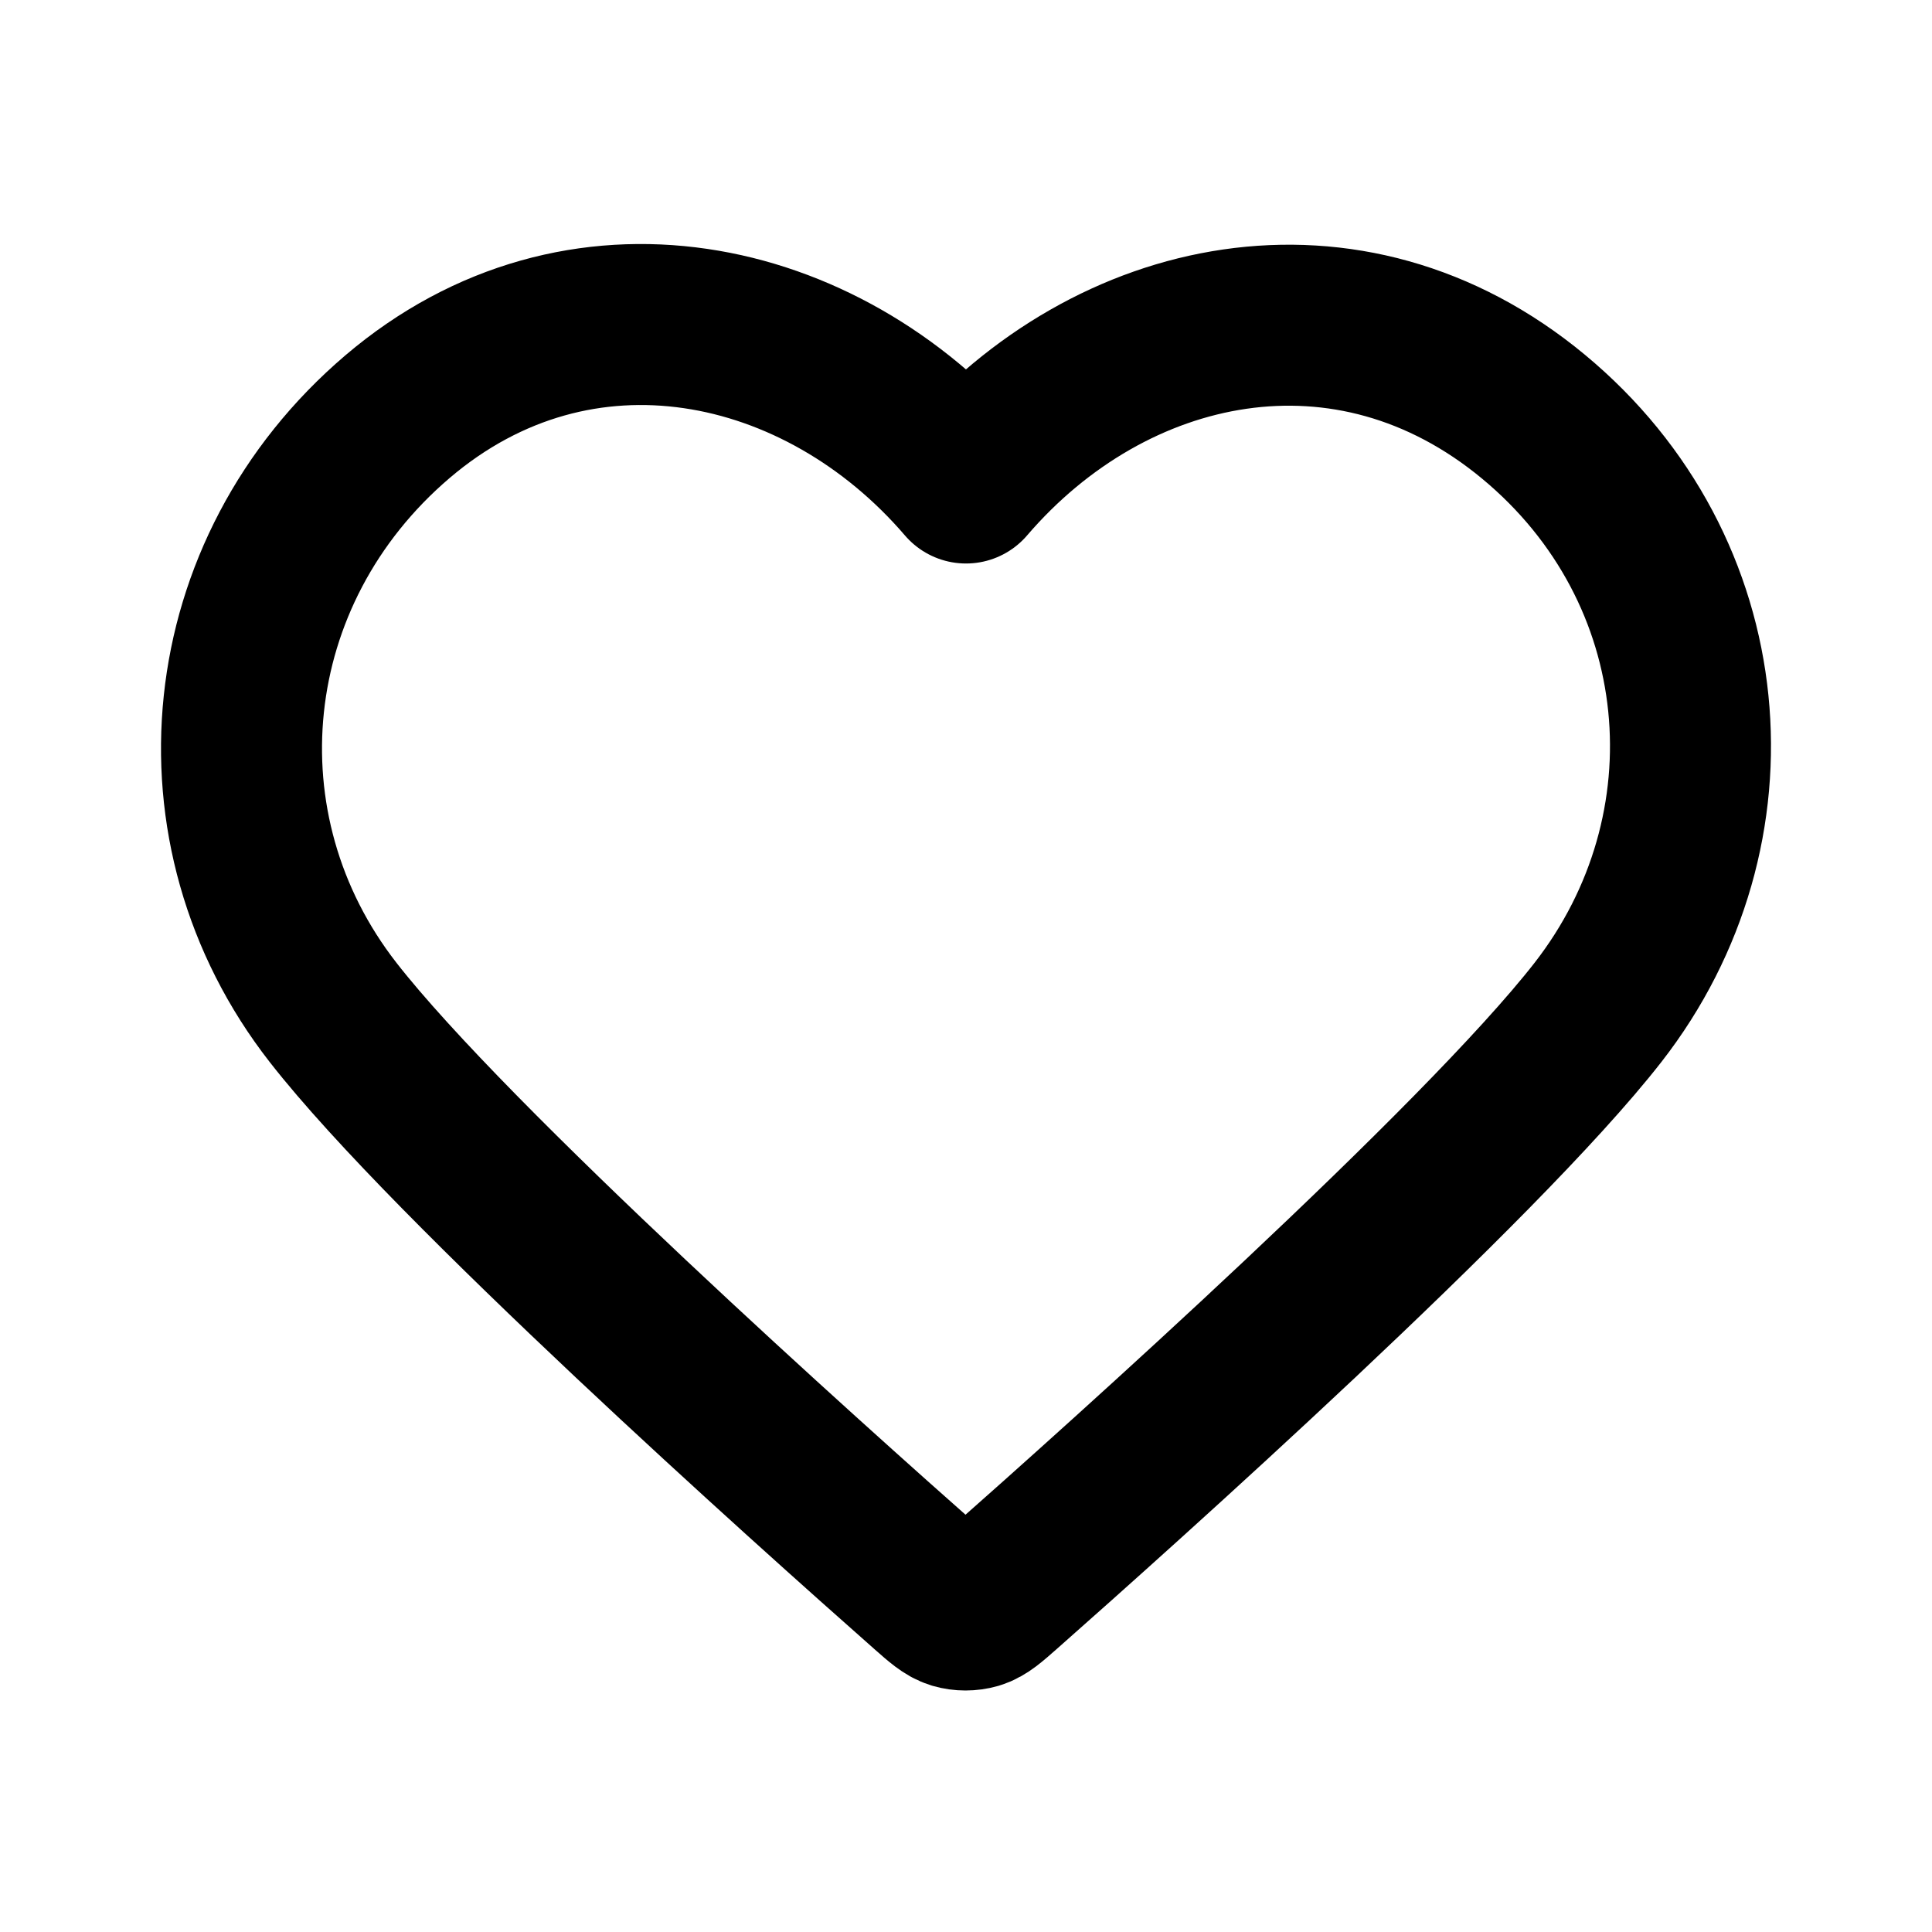
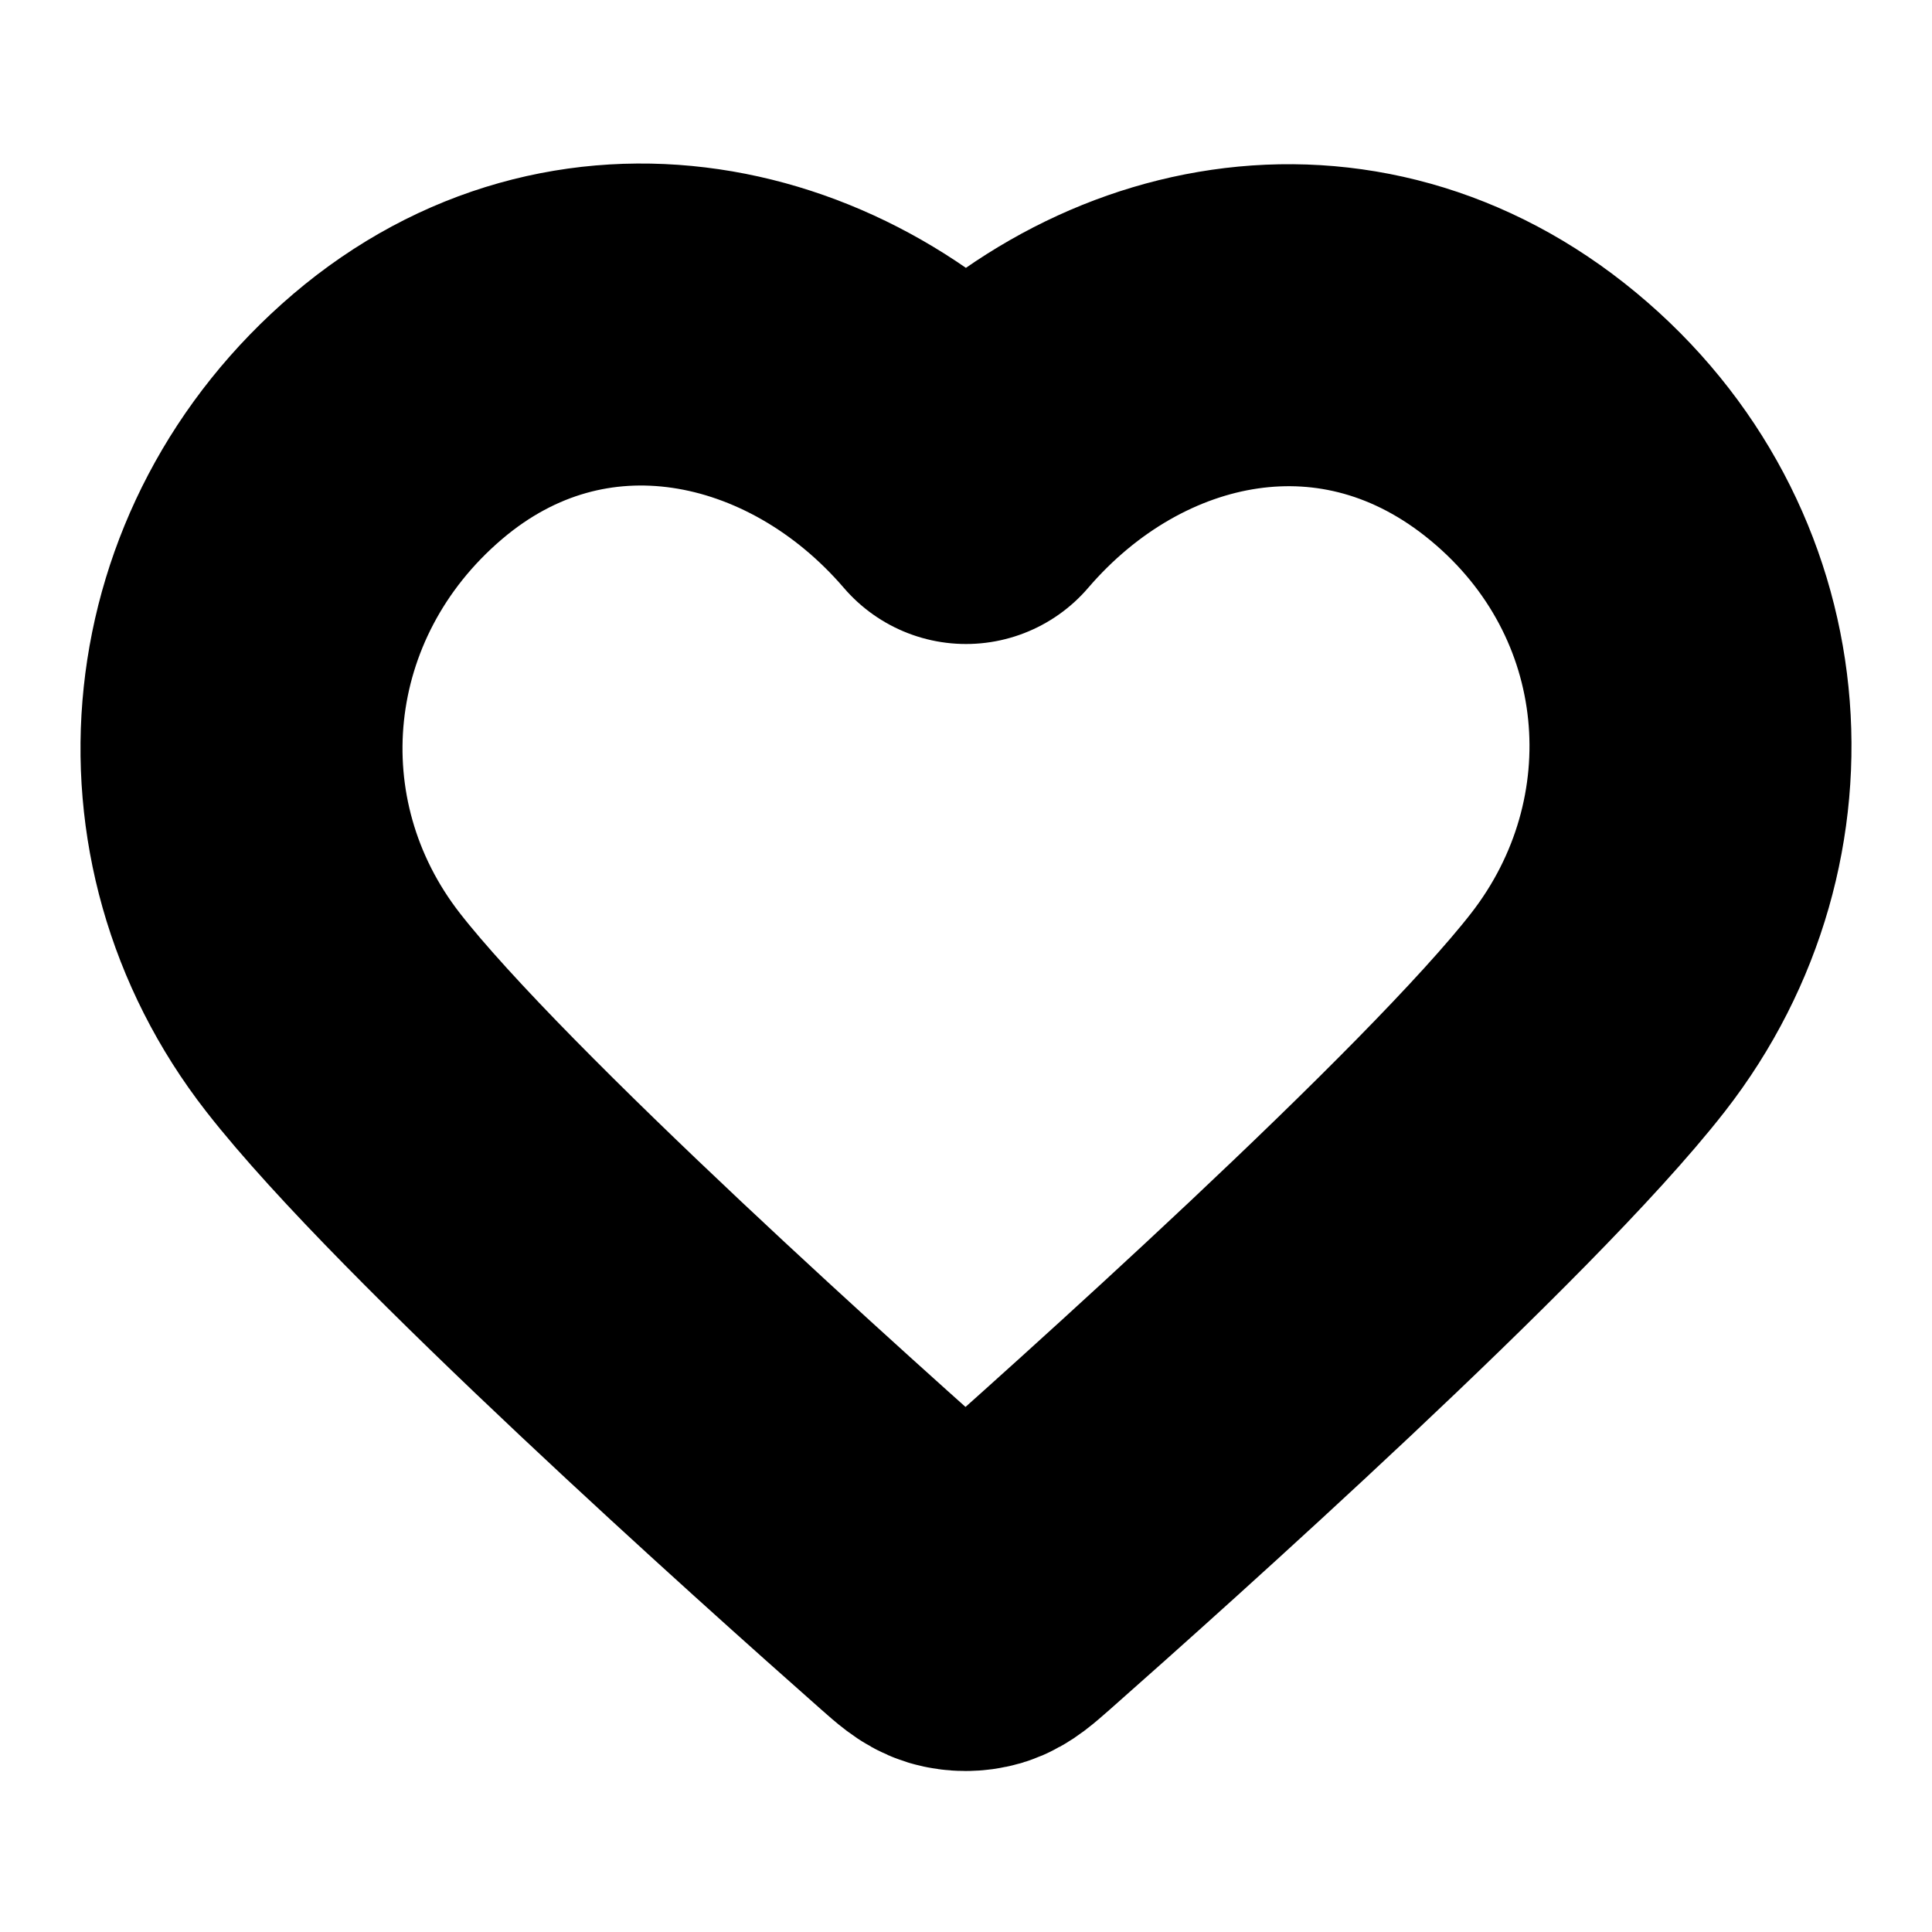
- <svg xmlns="http://www.w3.org/2000/svg" width="800px" height="800px" viewBox="0 0 24 24" fill="none">
-   <path fill-rule="evenodd" clip-rule="evenodd" d="M12 6C10.201 3.903 7.194 3.255 4.939 5.175C2.685 7.096 2.367 10.306 4.138 12.577C5.61 14.465 10.065 18.448 11.525 19.737C11.688 19.881 11.77 19.953 11.865 19.982C11.948 20.006 12.039 20.006 12.123 19.982C12.218 19.953 12.299 19.881 12.463 19.737C13.923 18.448 18.378 14.465 19.85 12.577C21.62 10.306 21.342 7.075 19.048 5.175C16.755 3.275 13.799 3.903 12 6Z" stroke="#000000" stroke-width="2" stroke-linecap="round" stroke-linejoin="round" />
+ <svg xmlns="http://www.w3.org/2000/svg" viewBox="0 0 24 24" fill="none">
+   <path fill-rule="evenodd" clip-rule="evenodd" d="M12 6C10.201 3.903 7.194 3.255 4.939 5.175C2.685 7.096 2.367 10.306 4.138 12.577C5.61 14.465 10.065 18.448 11.525 19.737C11.688 19.881 11.77 19.953 11.865 19.982C11.948 20.006 12.039 20.006 12.123 19.982C12.218 19.953 12.299 19.881 12.463 19.737C13.923 18.448 18.378 14.465 19.85 12.577C21.62 10.306 21.342 7.075 19.048 5.175C16.755 3.275 13.799 3.903 12 6Z" stroke="currentColor" stroke-width="4" stroke-linecap="round" stroke-linejoin="round" />
</svg>
